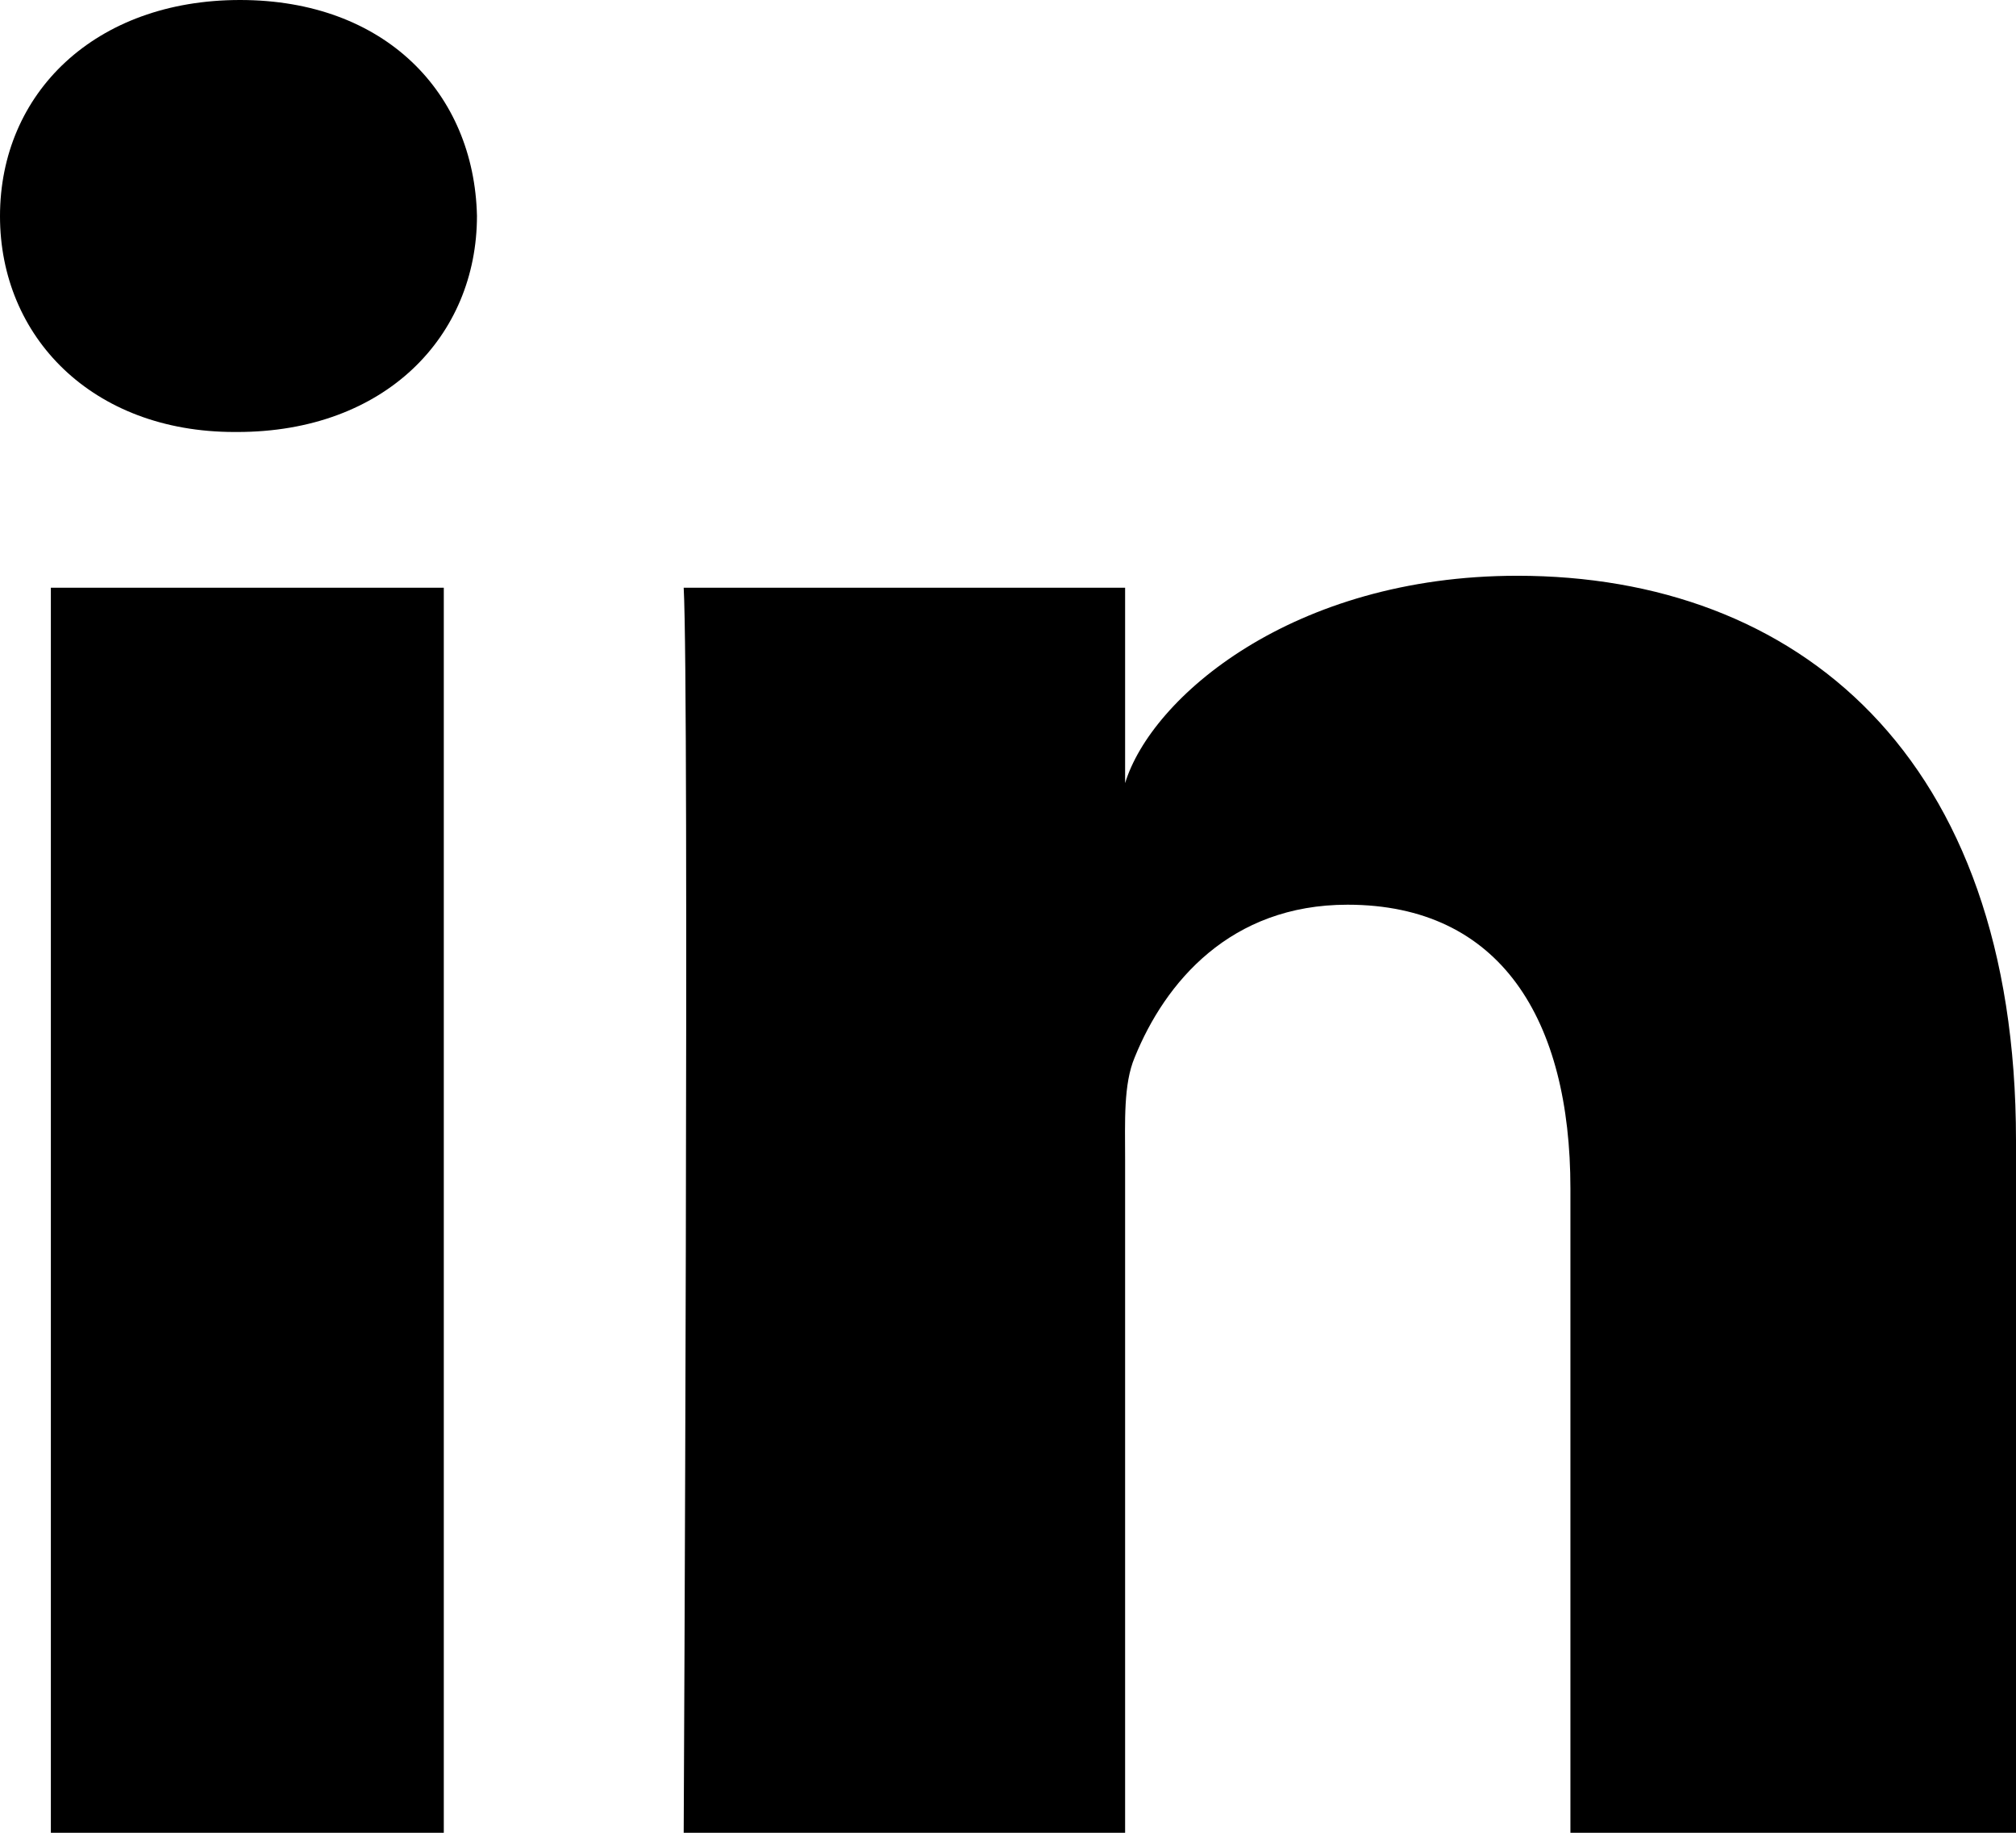
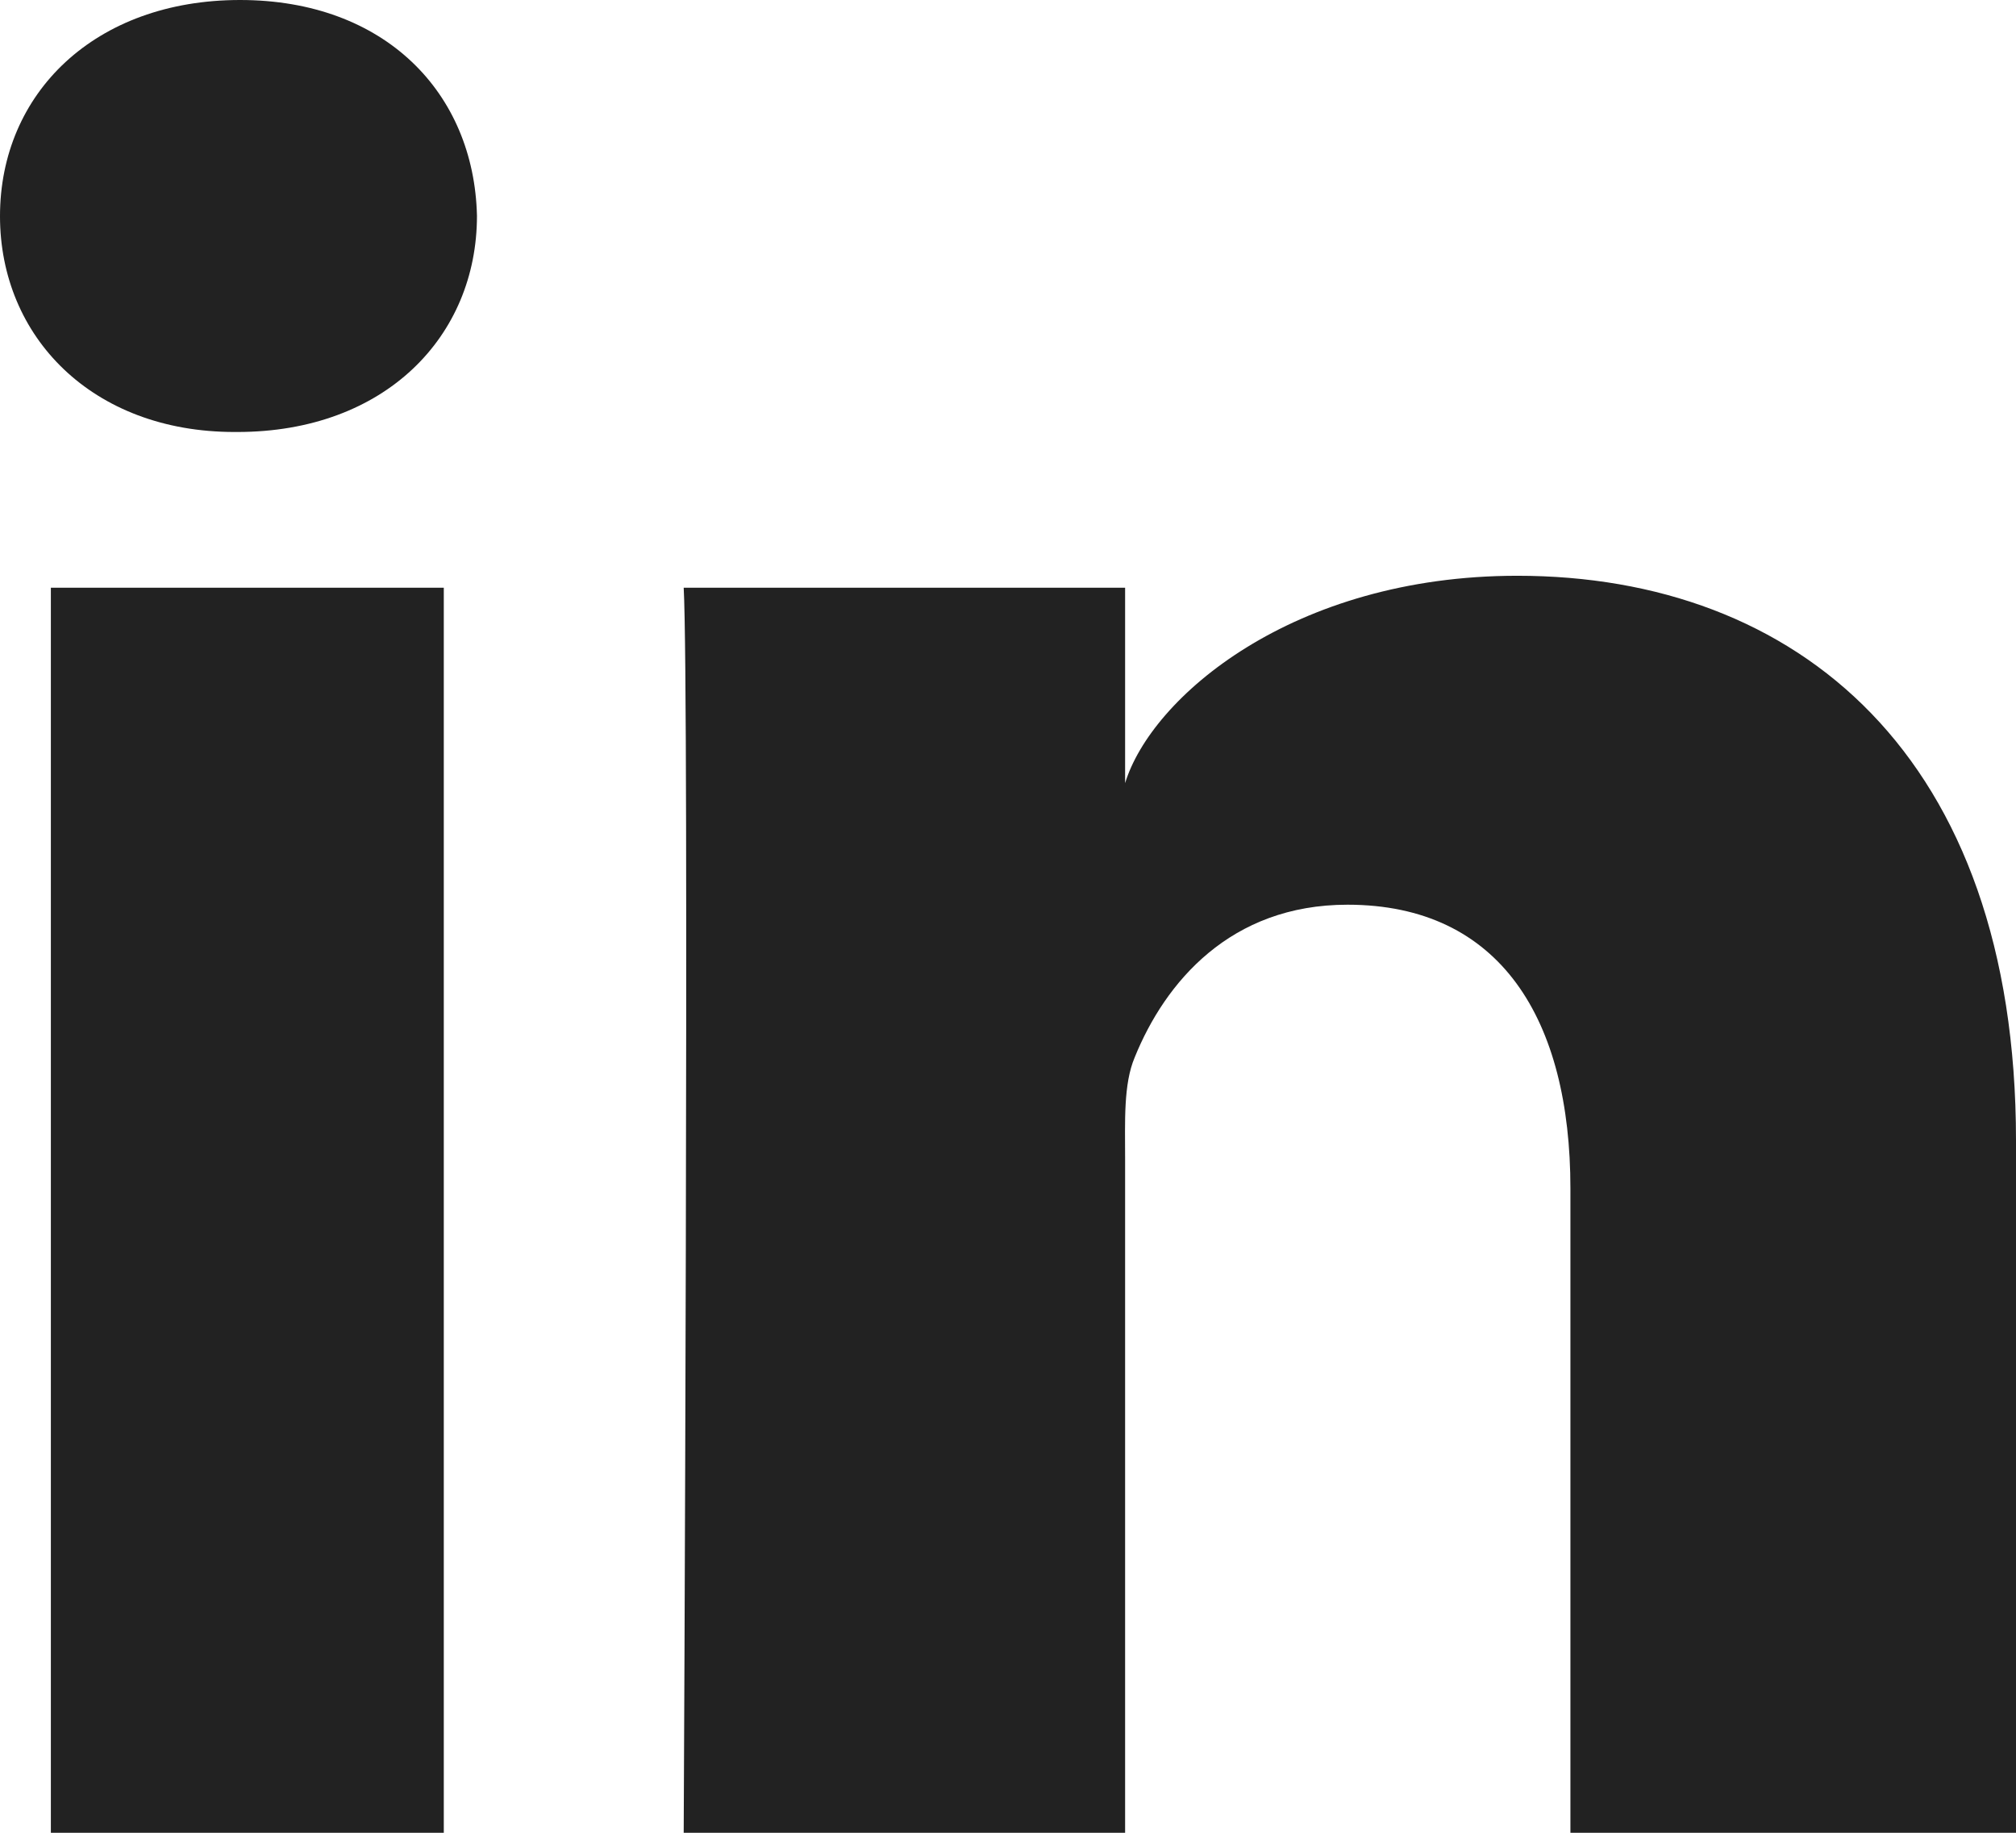
<svg xmlns="http://www.w3.org/2000/svg" width="44px" height="40px" viewBox="0 0 44 40" version="1.1">
  <defs />
  <g id="Icons" stroke="none" stroke-width="1" fill="none" fill-rule="evenodd">
-     <g id="Black" transform="translate(-702, -265)" fill="#000000">
+     <g id="Black" transform="translate(-702, -265)" fill="#222222">
      <path d="M746,305 L736.275,305 L736.275,290.938 C736.275,287.258 734.754,284.745 731.409,284.745 C728.851,284.745 727.428,286.441 726.766,288.075 C726.517,288.661 726.556,289.478 726.556,290.296 L726.556,305 L716.922,305 C716.922,305 717.046,280.091 716.922,277.827 L726.556,277.827 L726.556,282.092 C727.125,280.227 730.204,277.566 735.116,277.566 C741.211,277.566 746,281.474 746,289.891 L746,305 L746,305 Z M707.179,274.428 L707.117,274.428 C704.013,274.428 702,272.351 702,269.718 C702,267.034 704.072,265 707.239,265 C710.403,265 712.348,267.029 712.41,269.71 C712.41,272.343 710.403,274.428 707.179,274.428 L707.179,274.428 L707.179,274.428 Z M703.11,277.827 L711.686,277.827 L711.686,305 L703.11,305 L703.11,277.827 L703.11,277.827 Z" id="LinkedIn" />
    </g>
  </g>
</svg>
